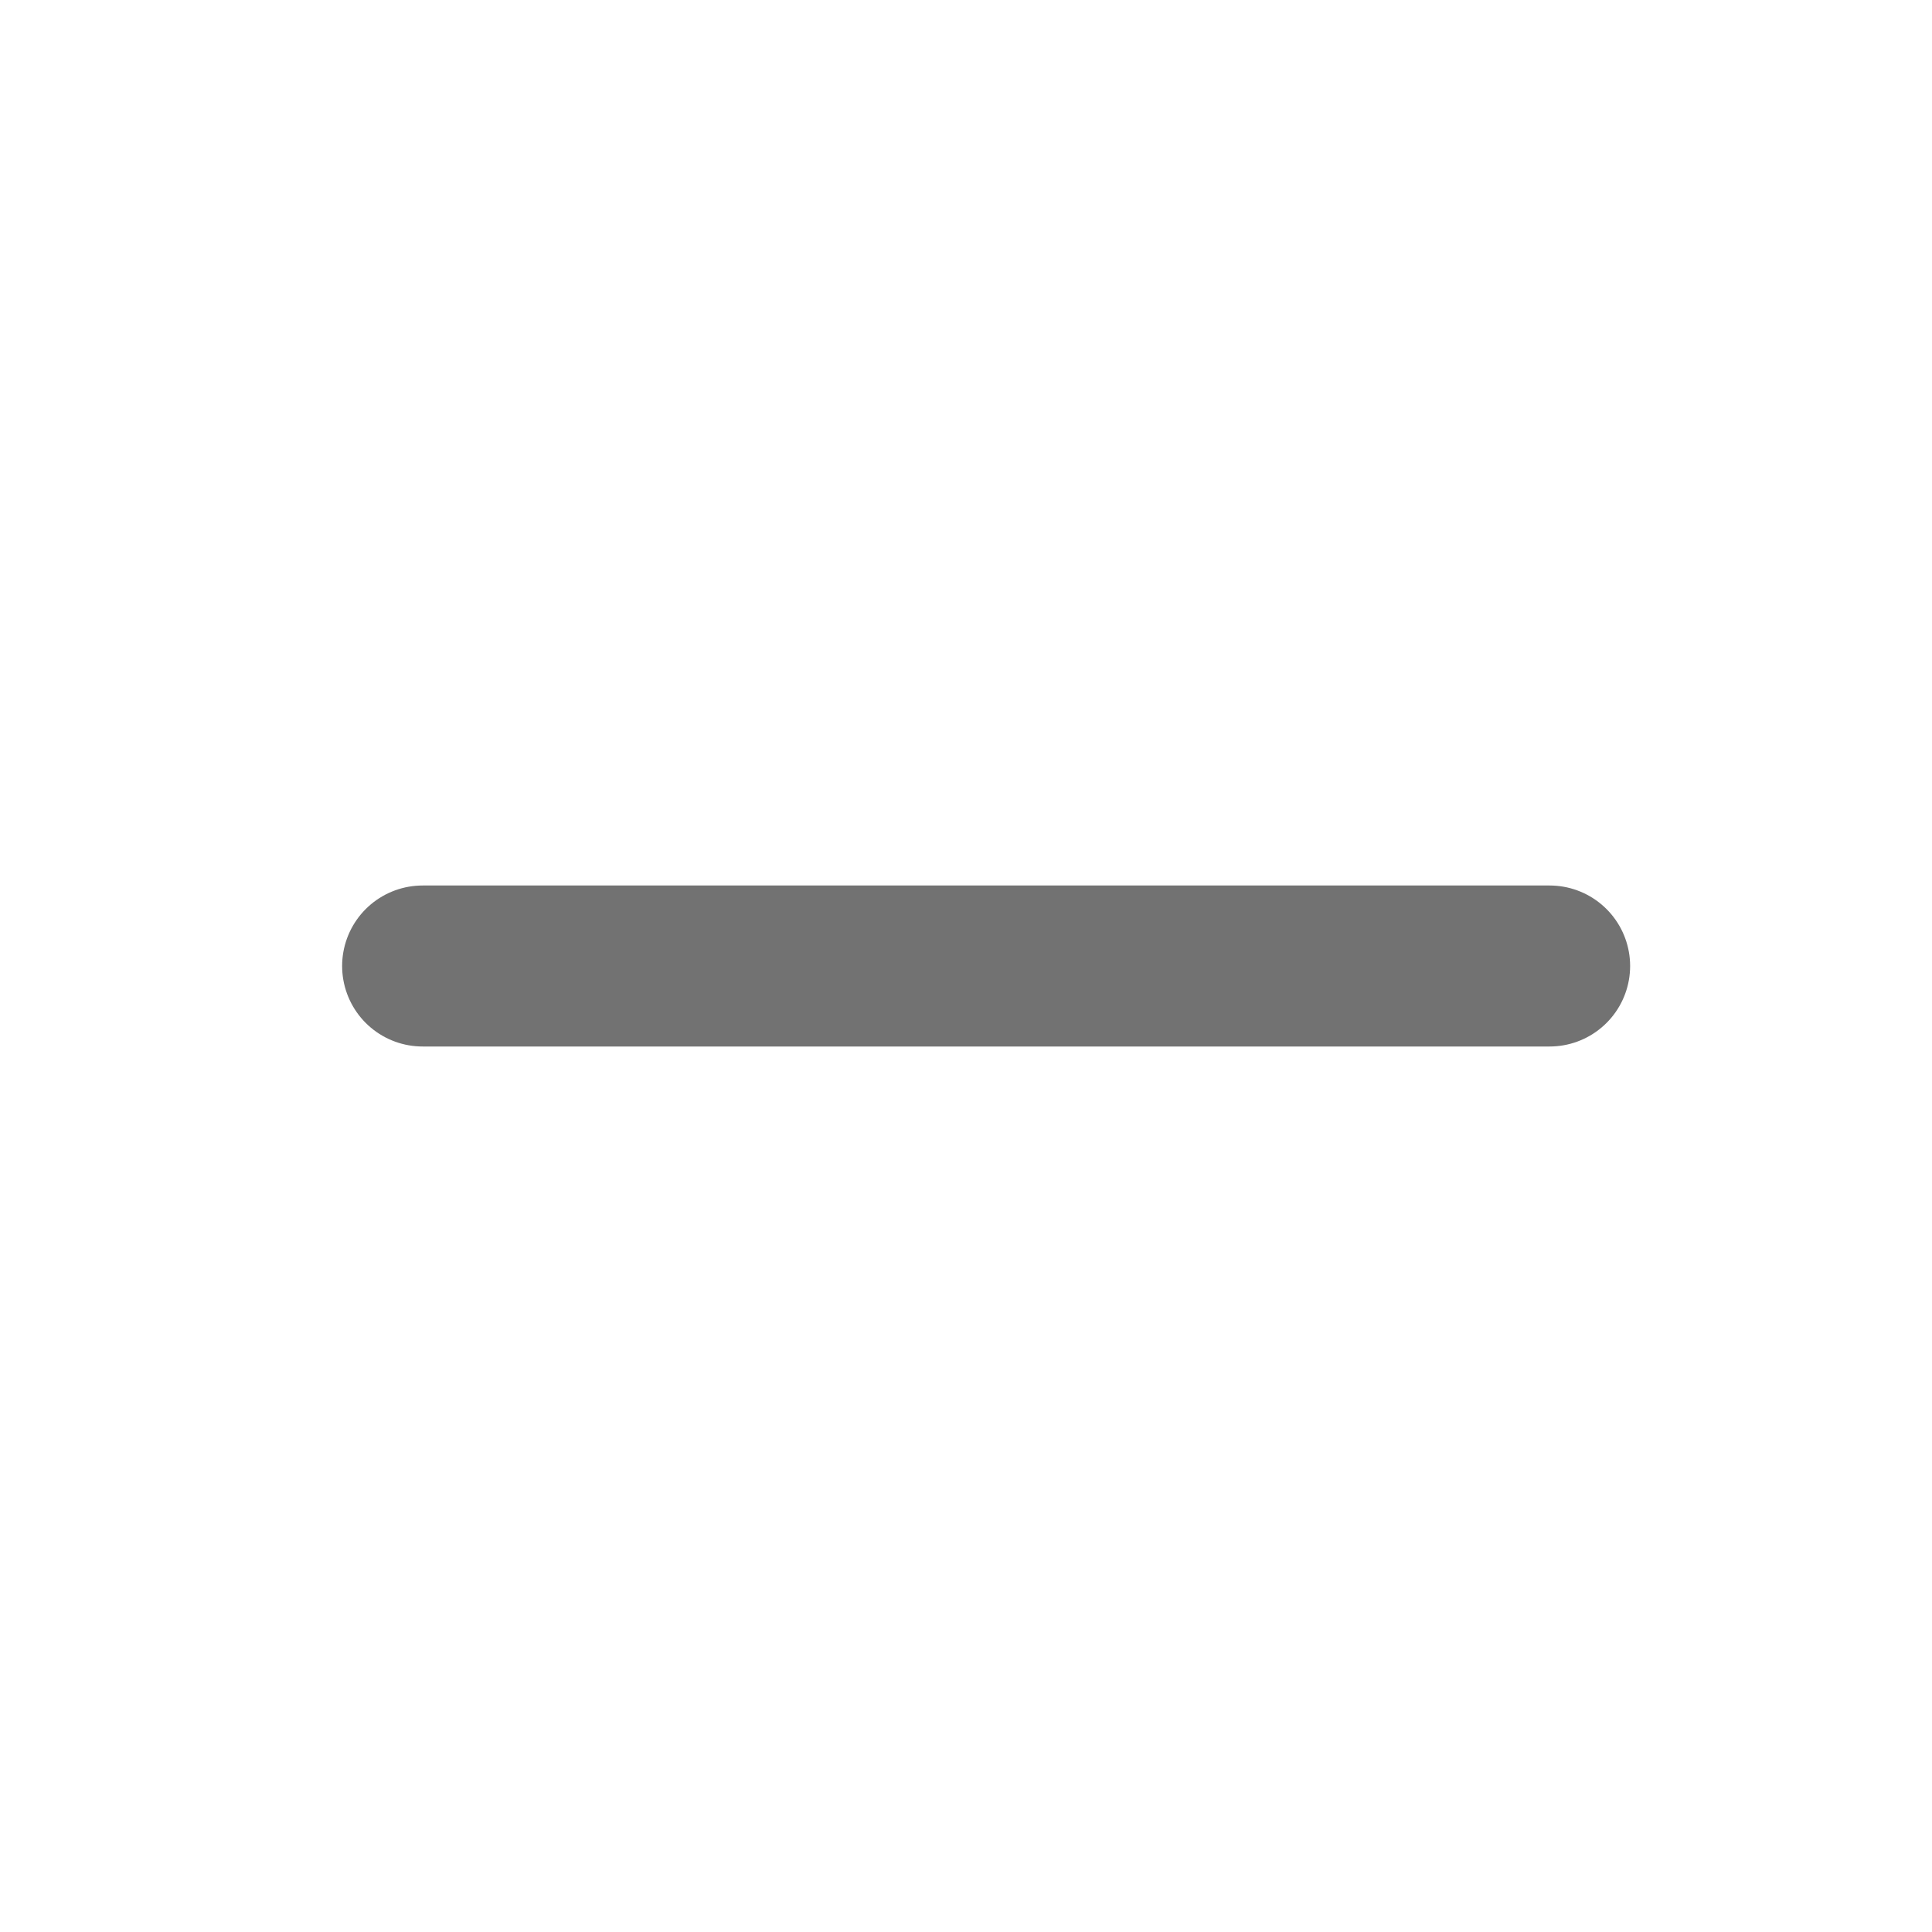
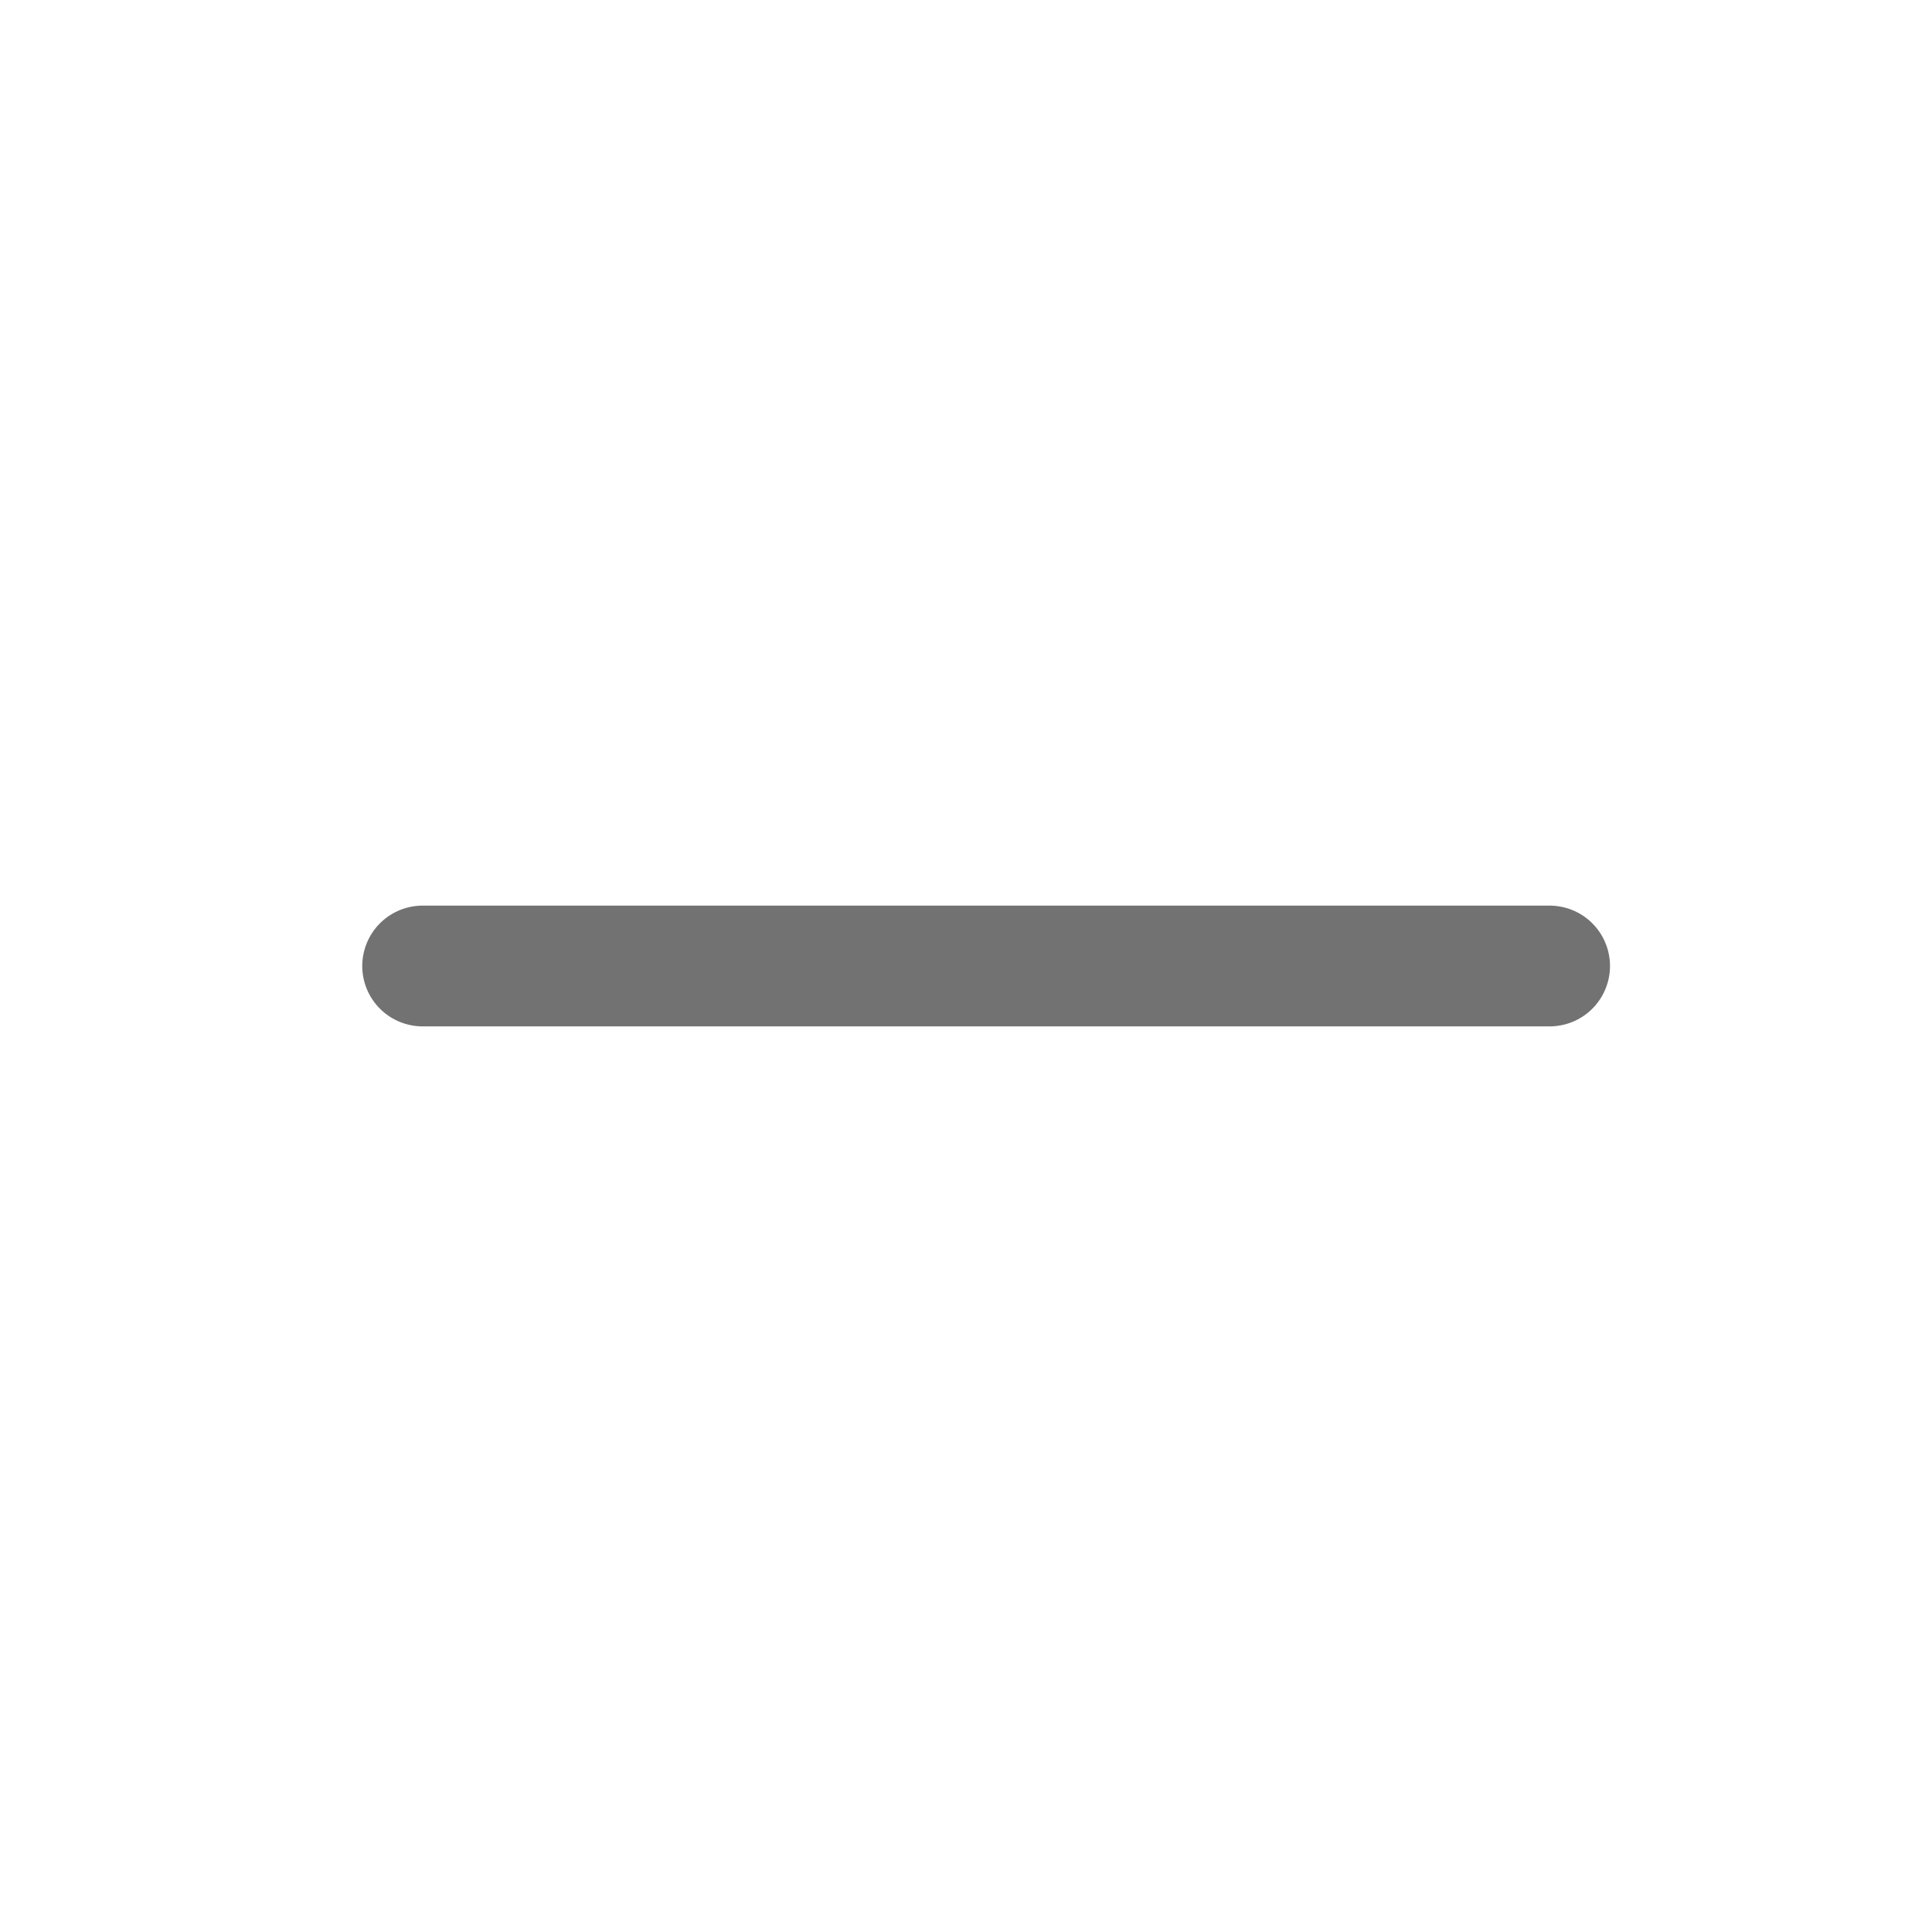
<svg xmlns="http://www.w3.org/2000/svg" width="32" height="32" viewBox="0 0 48 48" fill="none">
-   <path d="M10.5 24L38.5 24" stroke="#727272" stroke-width="4" stroke-linecap="round" stroke-linejoin="round" />
+   <path d="M10.5 24L38.5 24" stroke="#727272" stroke-width="3" stroke-linecap="round" stroke-linejoin="round" />
</svg>
